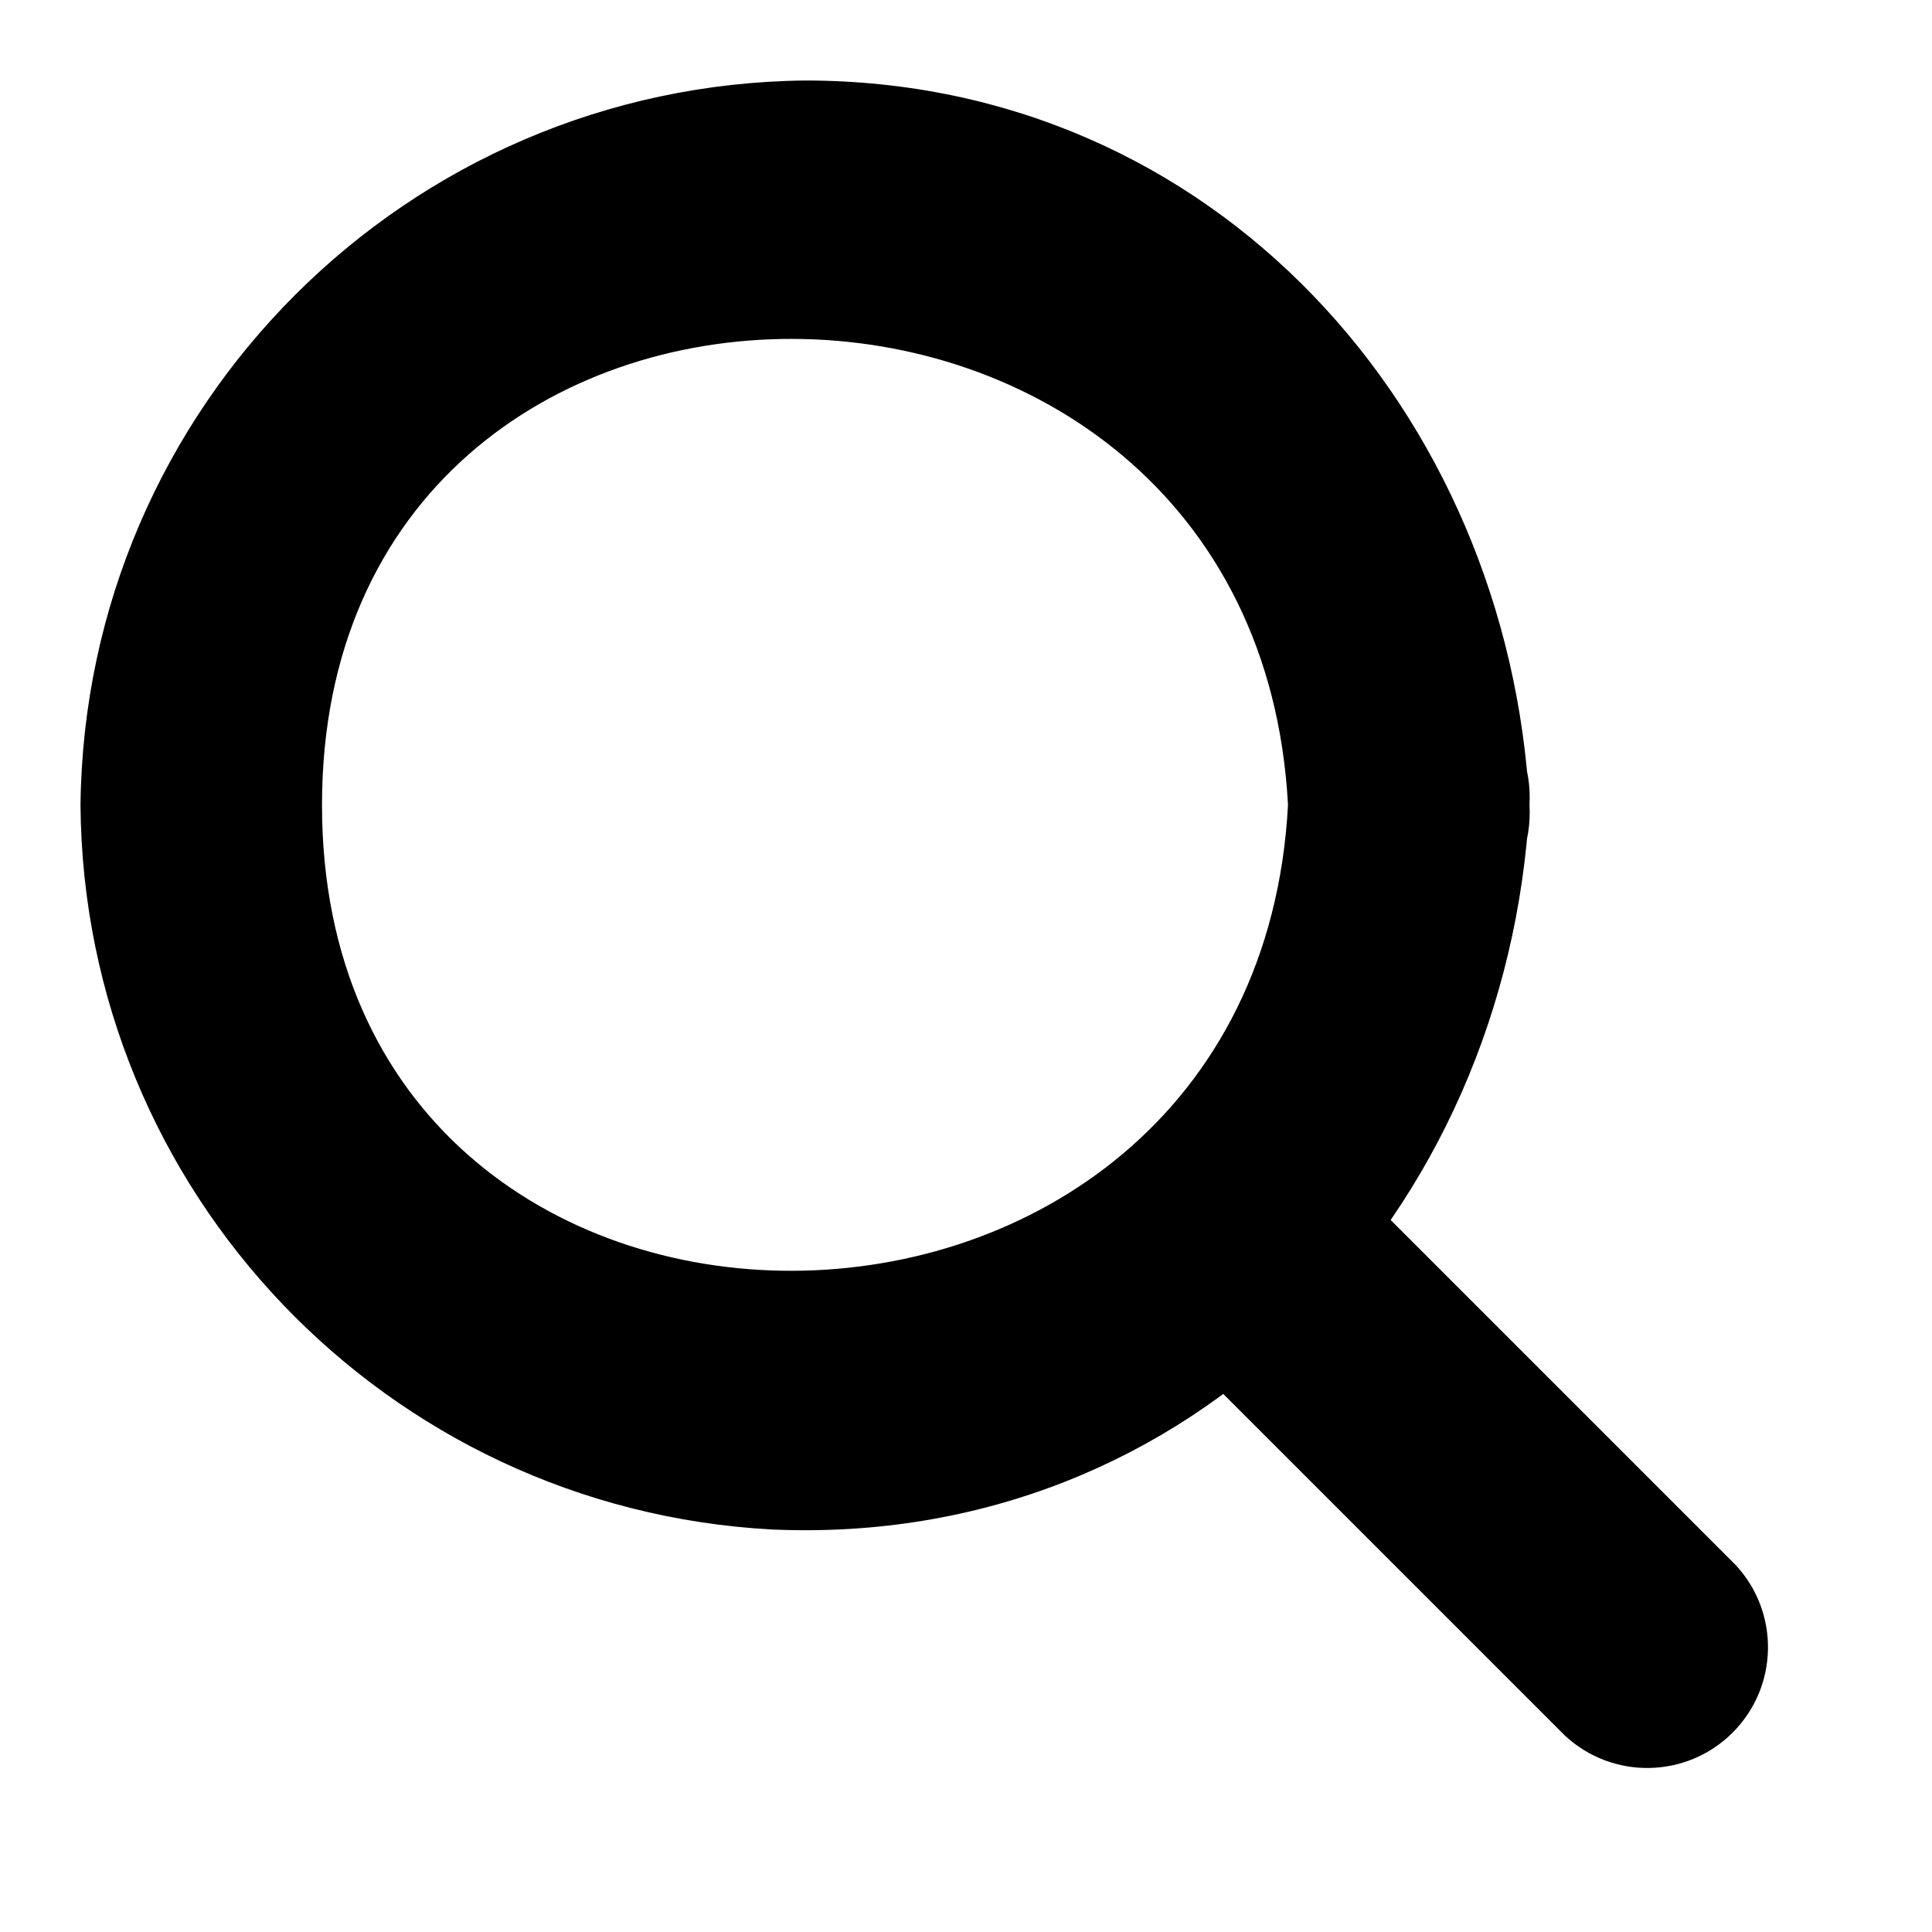
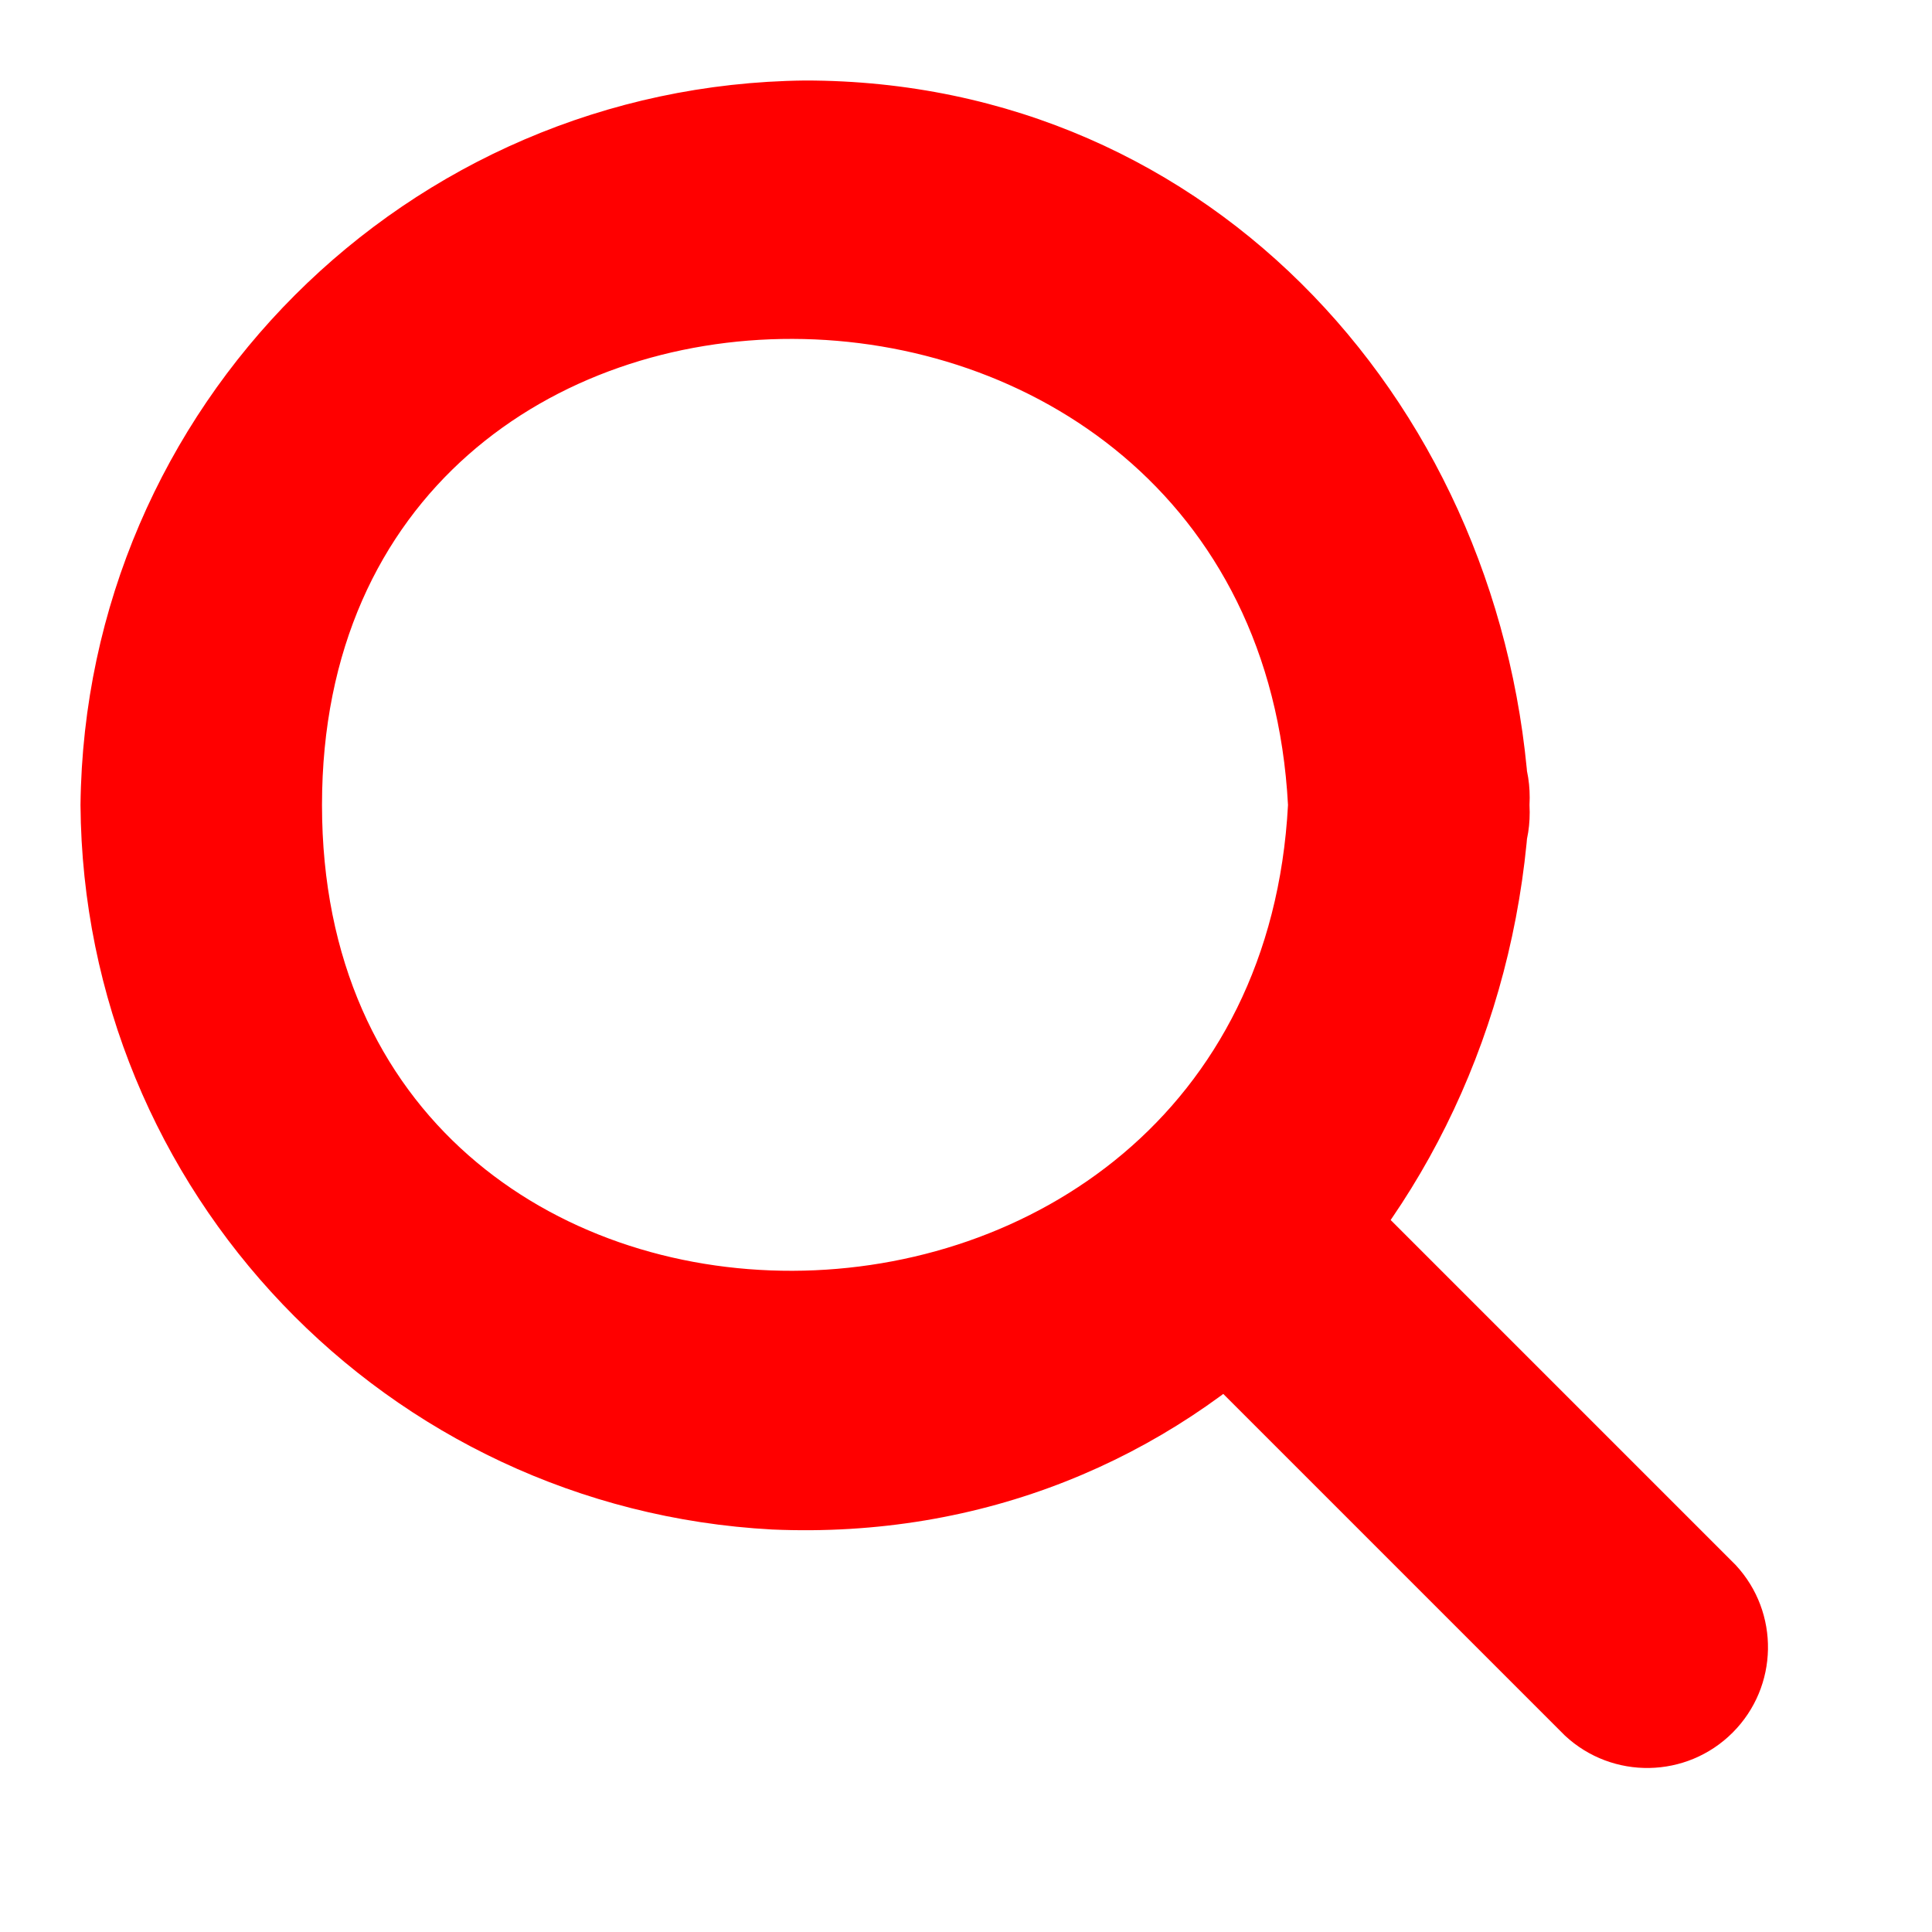
- <svg xmlns="http://www.w3.org/2000/svg" viewBox="0 0 24 24" fill="#000">
+ <svg xmlns="http://www.w3.org/2000/svg" viewBox="0 0 24 24" fill="#f00">
  <path d="M16,10c-.41,7.68-12,7.75-12,0s11.59-7.69,12,0c.1,1.92,3.1,1.93,3,0-.26-4.88-3.91-9-9-9a9.1,9.1,0,0,0-9,9,9.08,9.08,0,0,0,8.59,9c5.25.23,9.14-3.93,9.41-9C19.1,8.07,16.1,8.08,16,10Z" />
  <path d="M14.44,16.56l5,5a1.5,1.5,0,0,0,2.12-2.12l-5-5a1.5,1.5,0,0,0-2.12,2.12Z" />
</svg>
